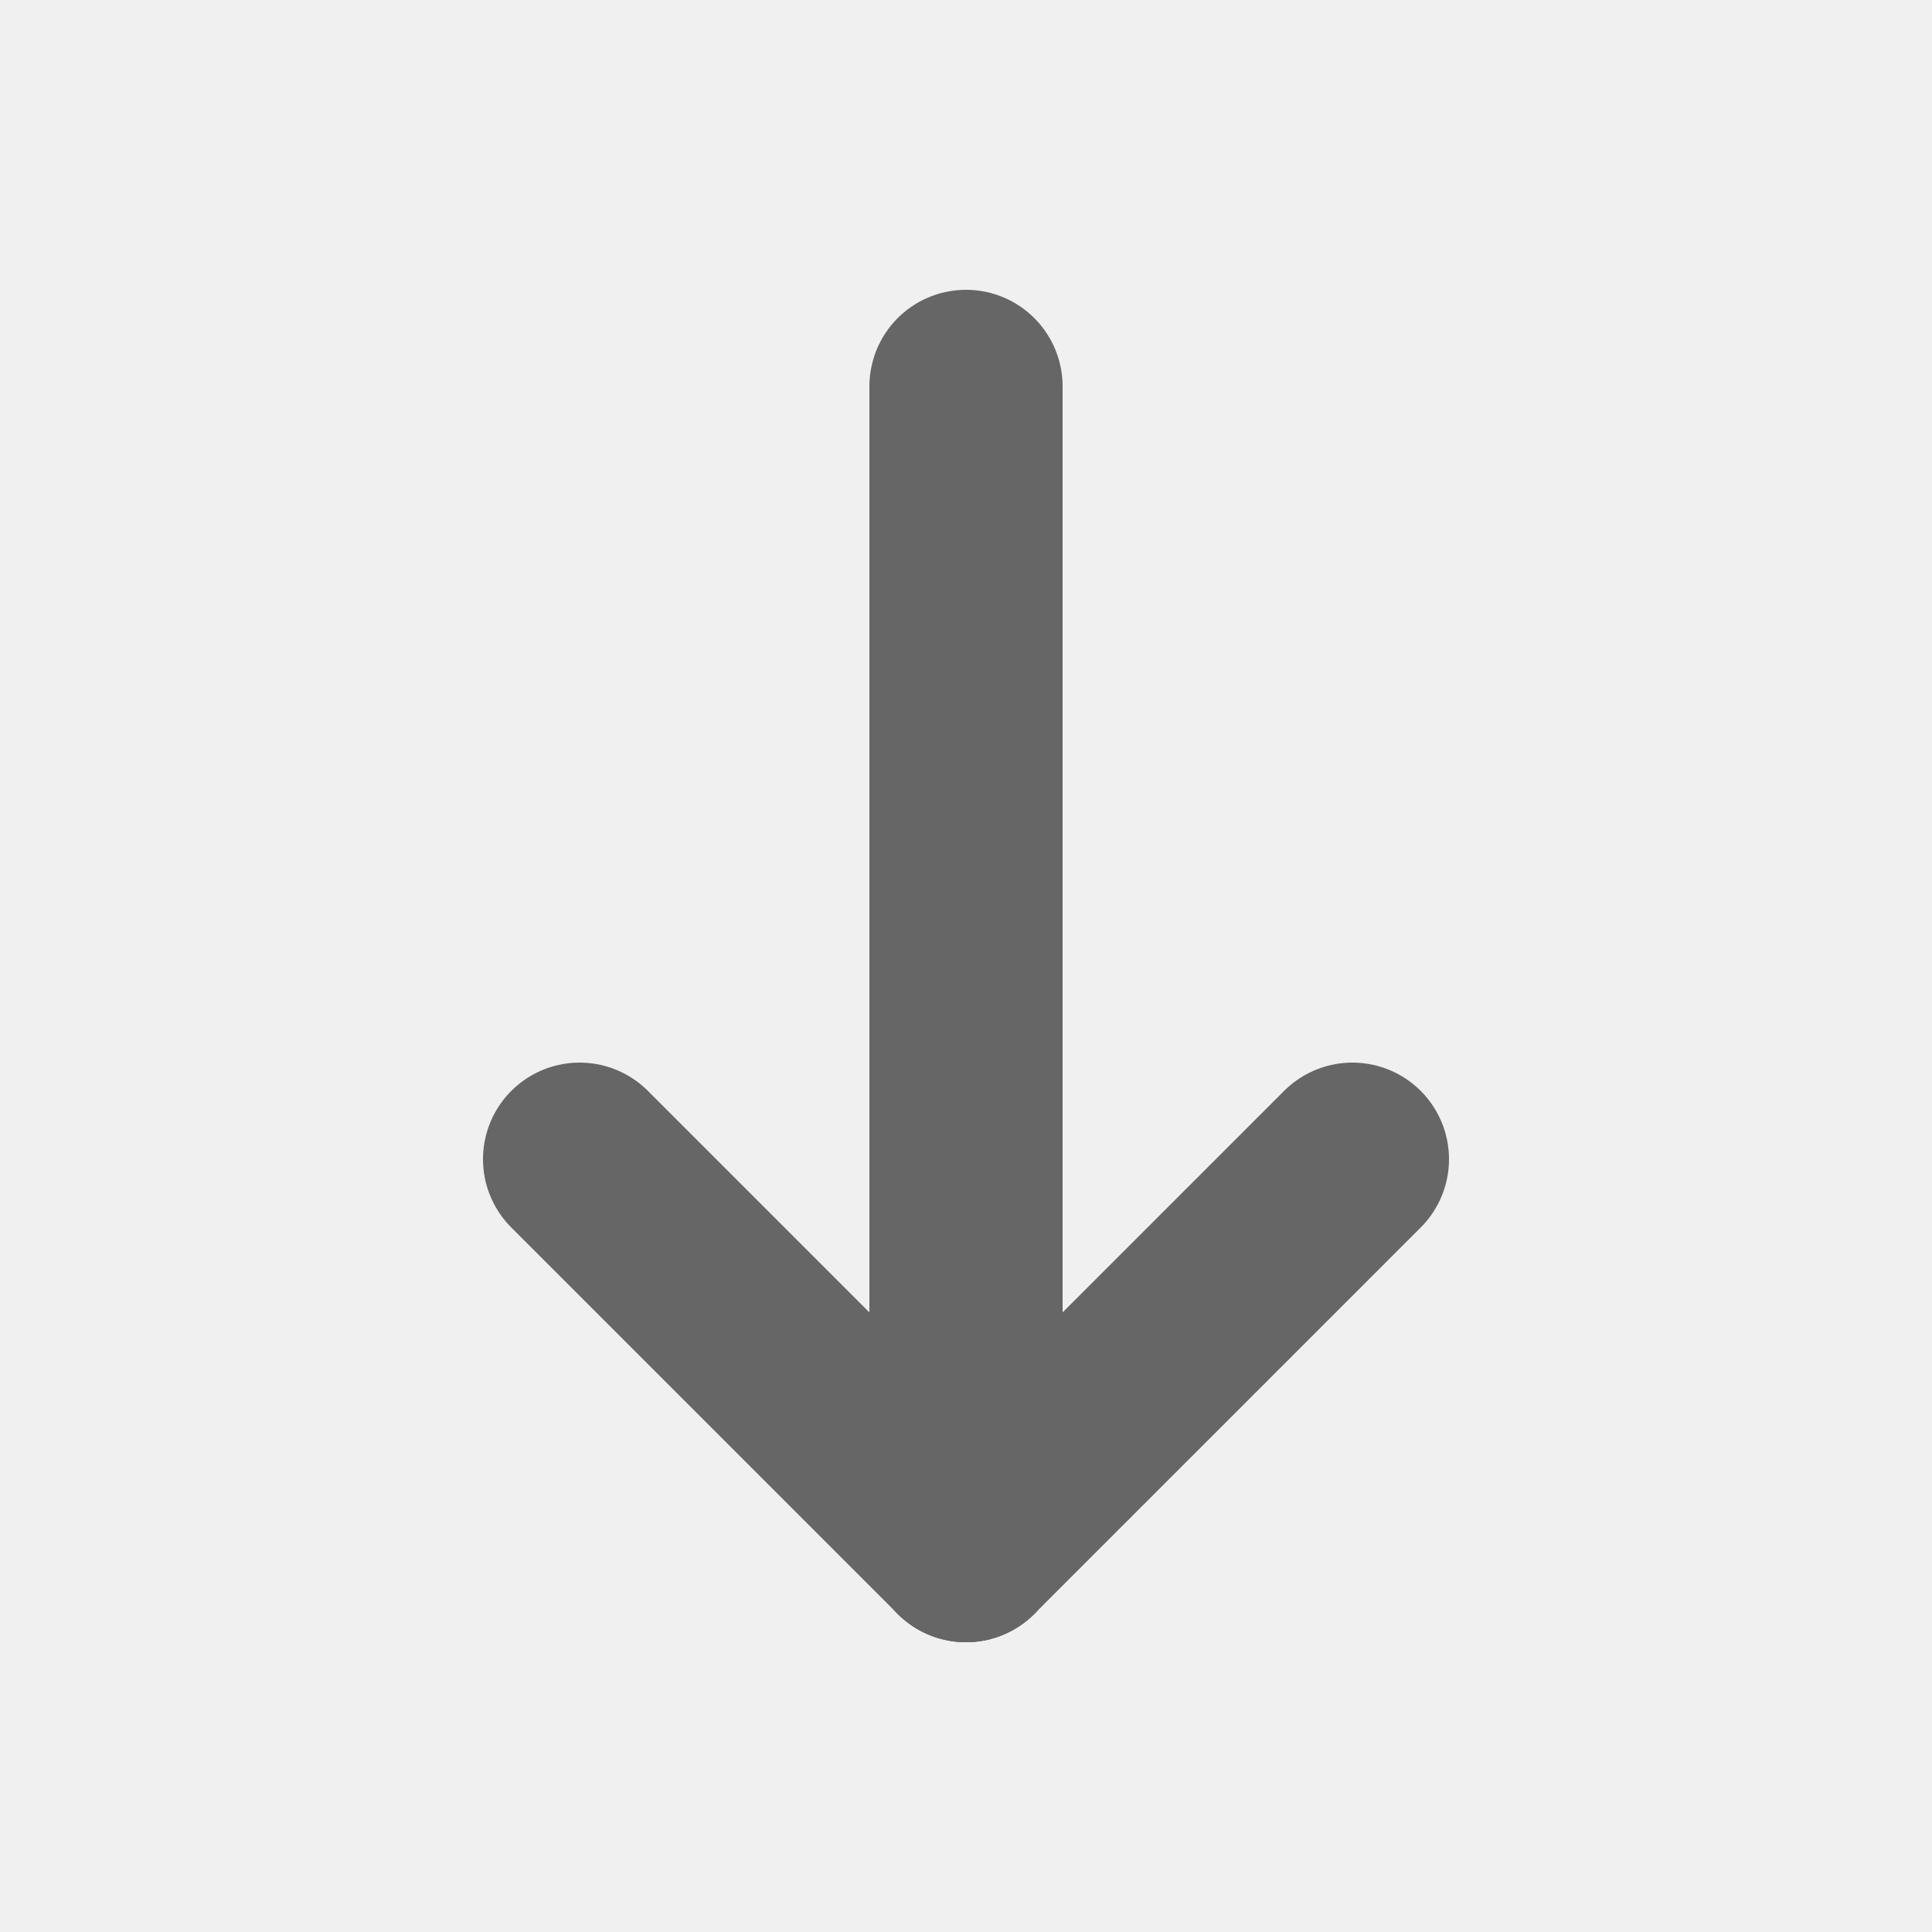
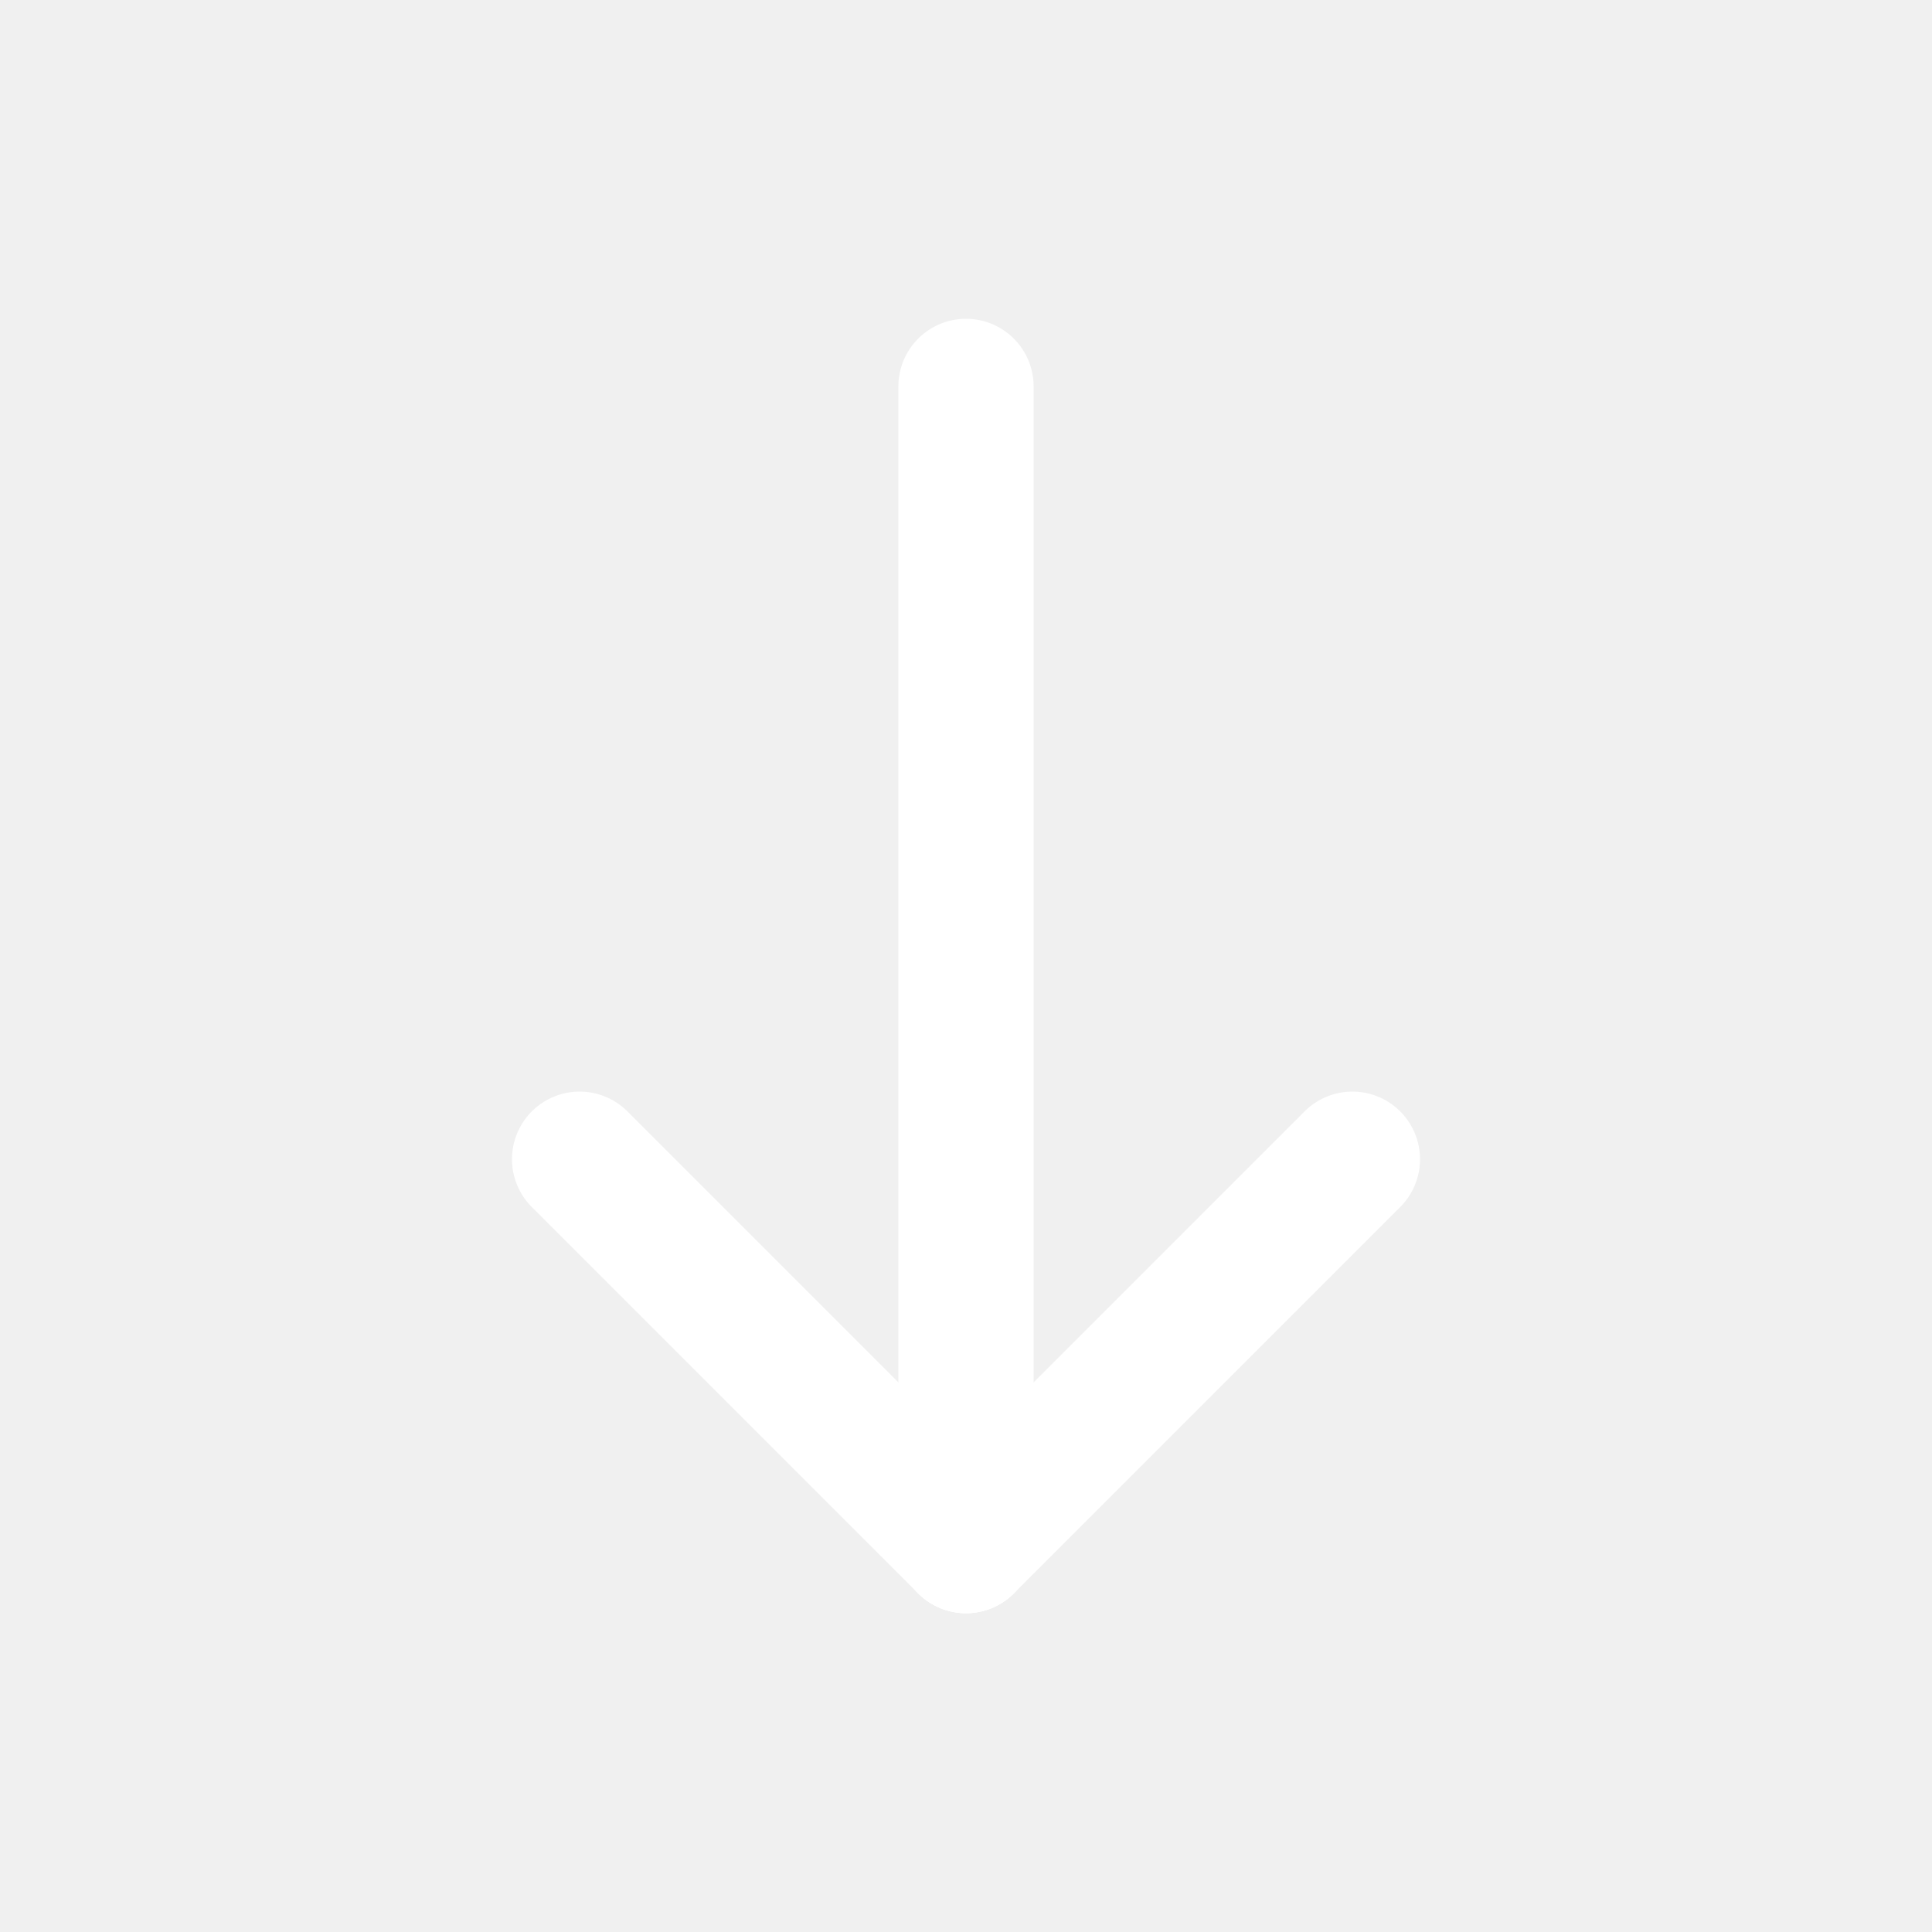
- <svg xmlns="http://www.w3.org/2000/svg" id="Download" viewBox="0 0 100 100">
+ <svg xmlns="http://www.w3.org/2000/svg" viewBox="0 0 100 100">
  <defs>
-     <style>.cls-1,.cls-2{fill:none;}.cls-1{stroke:#666;stroke-linecap:round;stroke-miterlimit:10;stroke-width:10px;}</style>
+     <style>.cls-1,.cls-2{fill:none;}.cls-1{stroke:#fff;stroke-linecap:round;stroke-miterlimit:10;stroke-width:7px;}</style>
  </defs>
-   <line class="cls-1" x1="50" y1="20" x2="50" y2="80" />
-   <line class="cls-1" x1="50" y1="80" x2="30" y2="60" />
-   <line class="cls-1" x1="70" y1="60" x2="50" y2="80" />
-   <rect class="cls-2" width="100" height="100" />
+   <g id="Download">
+     <line class="cls-1" x1="50" y1="20" x2="50" y2="80" />
+     <line class="cls-1" x1="50" y1="80" x2="30" y2="60" />
+     <line class="cls-1" x1="70" y1="60" x2="50" y2="80" />
+   </g>
+   <g id="Rectangle">
+     <rect class="cls-2" width="100" height="100" />
+   </g>
</svg>
